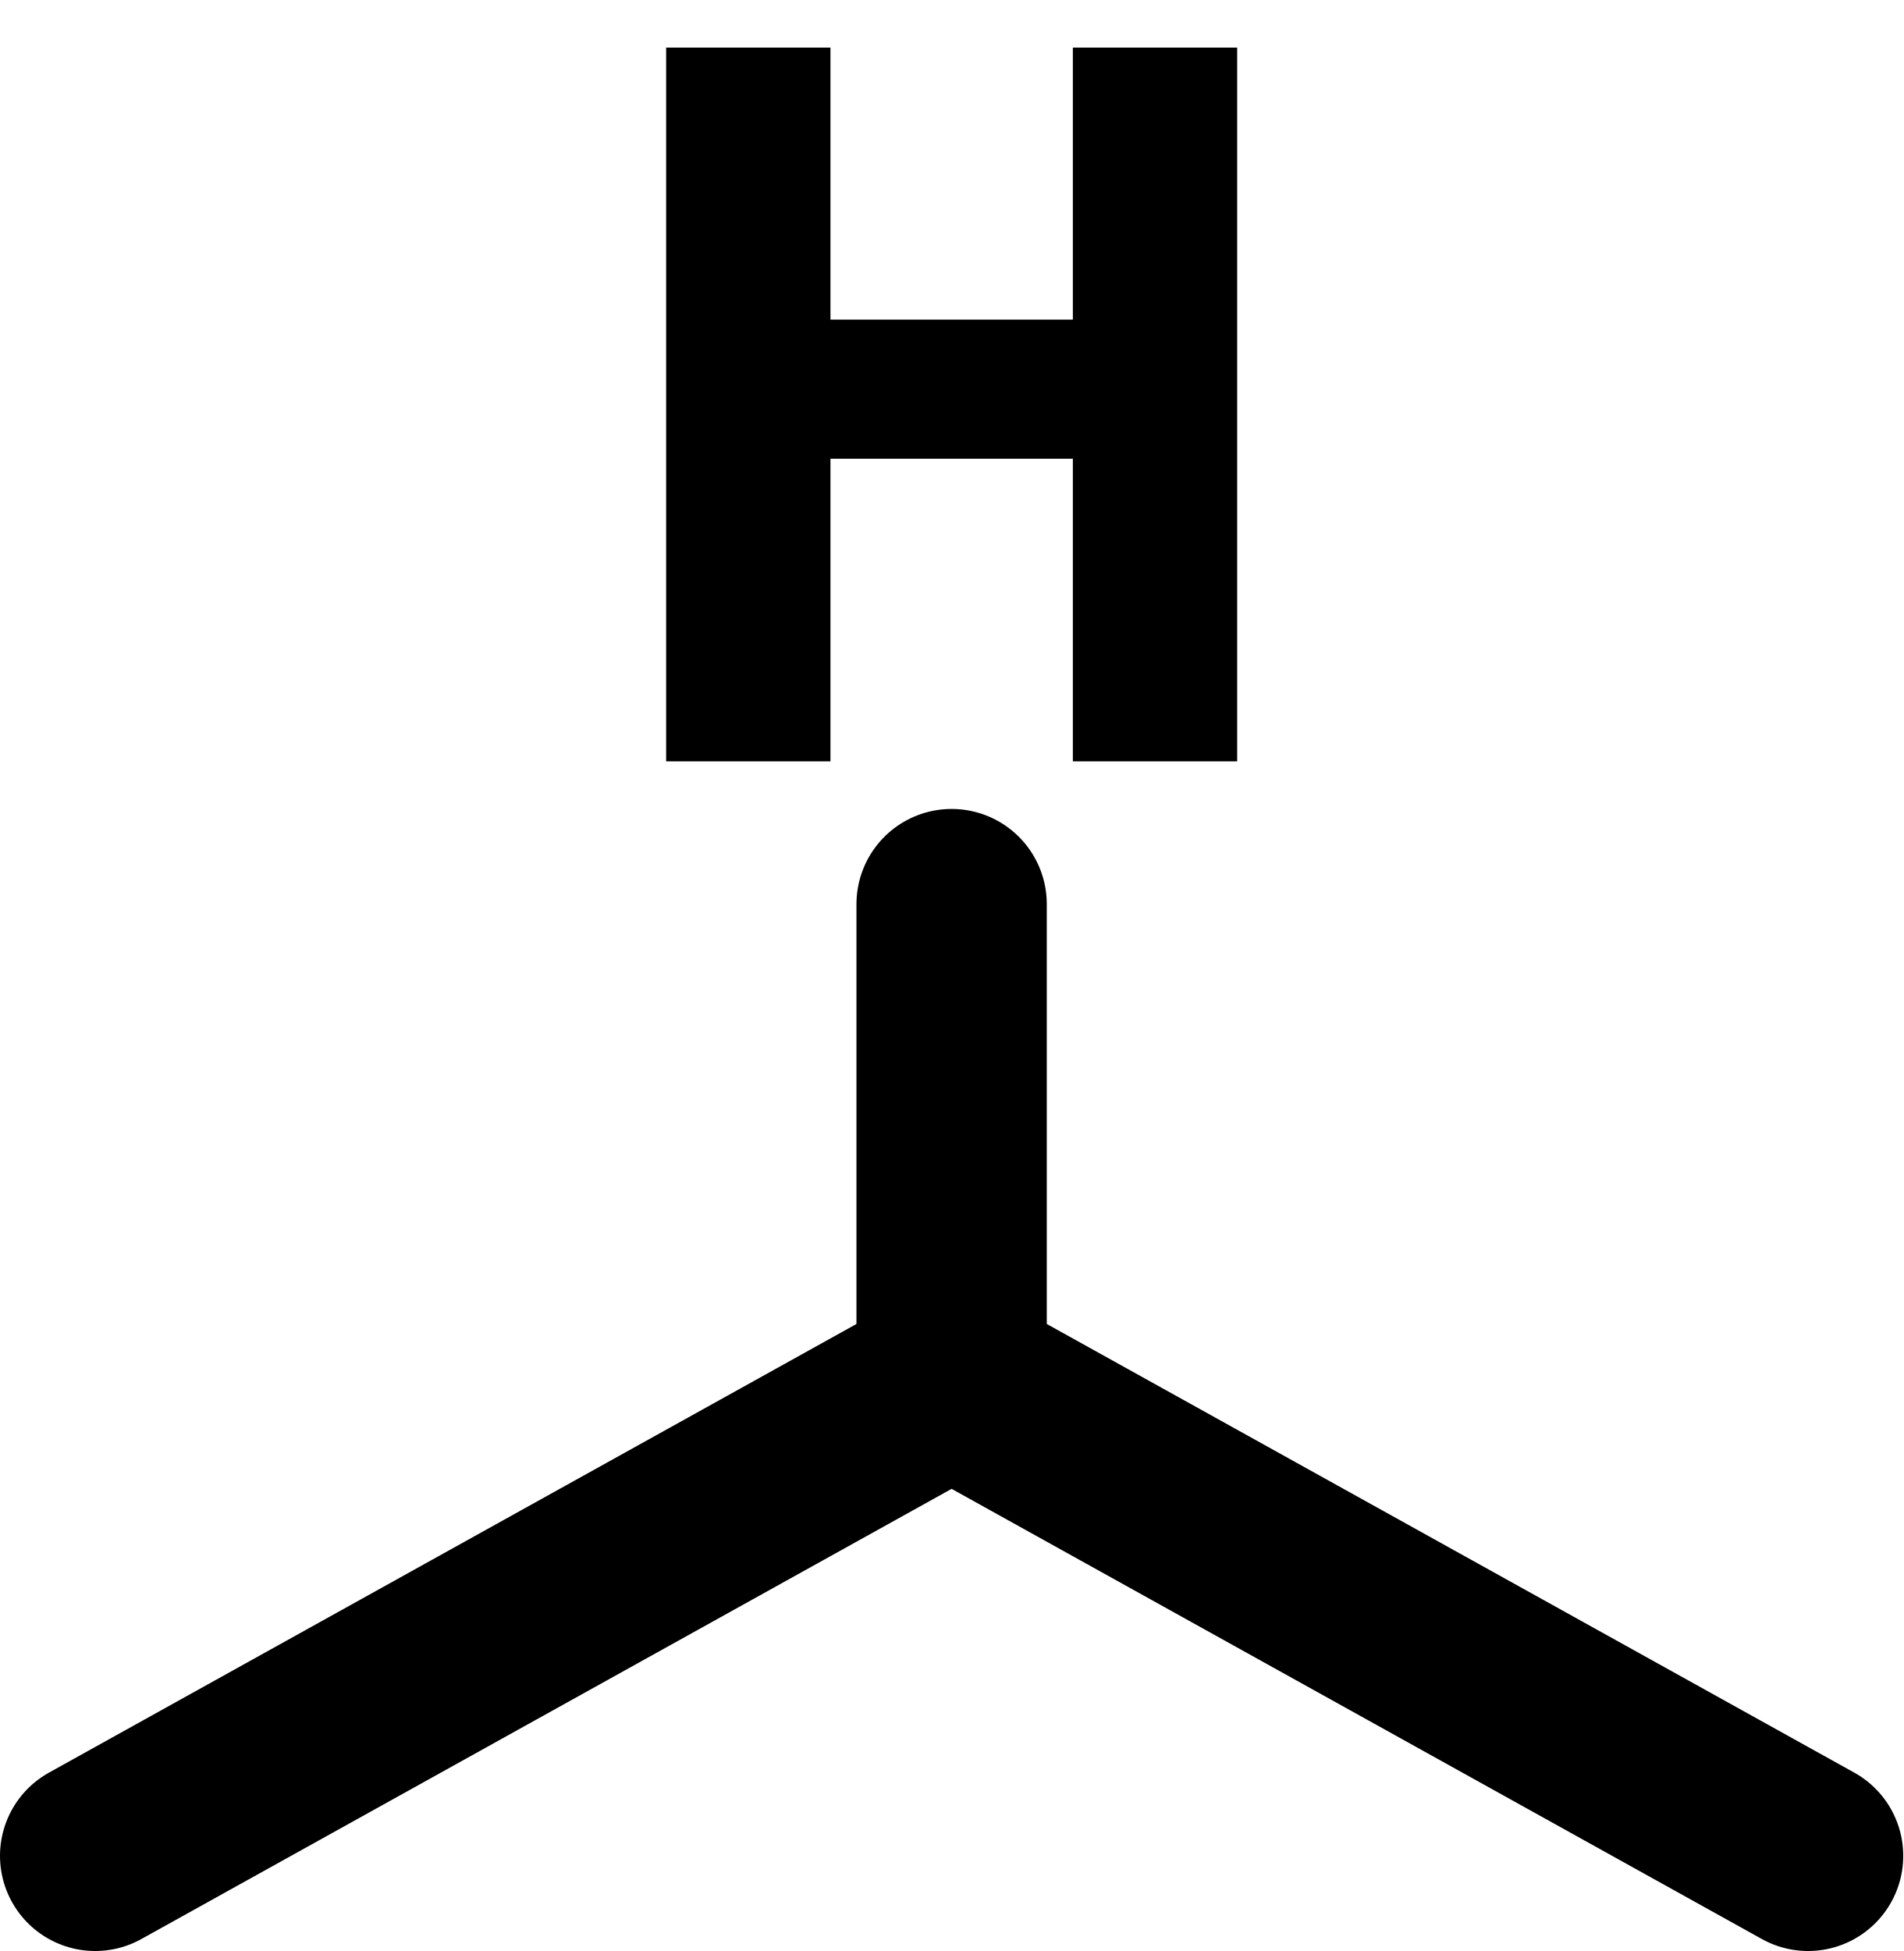
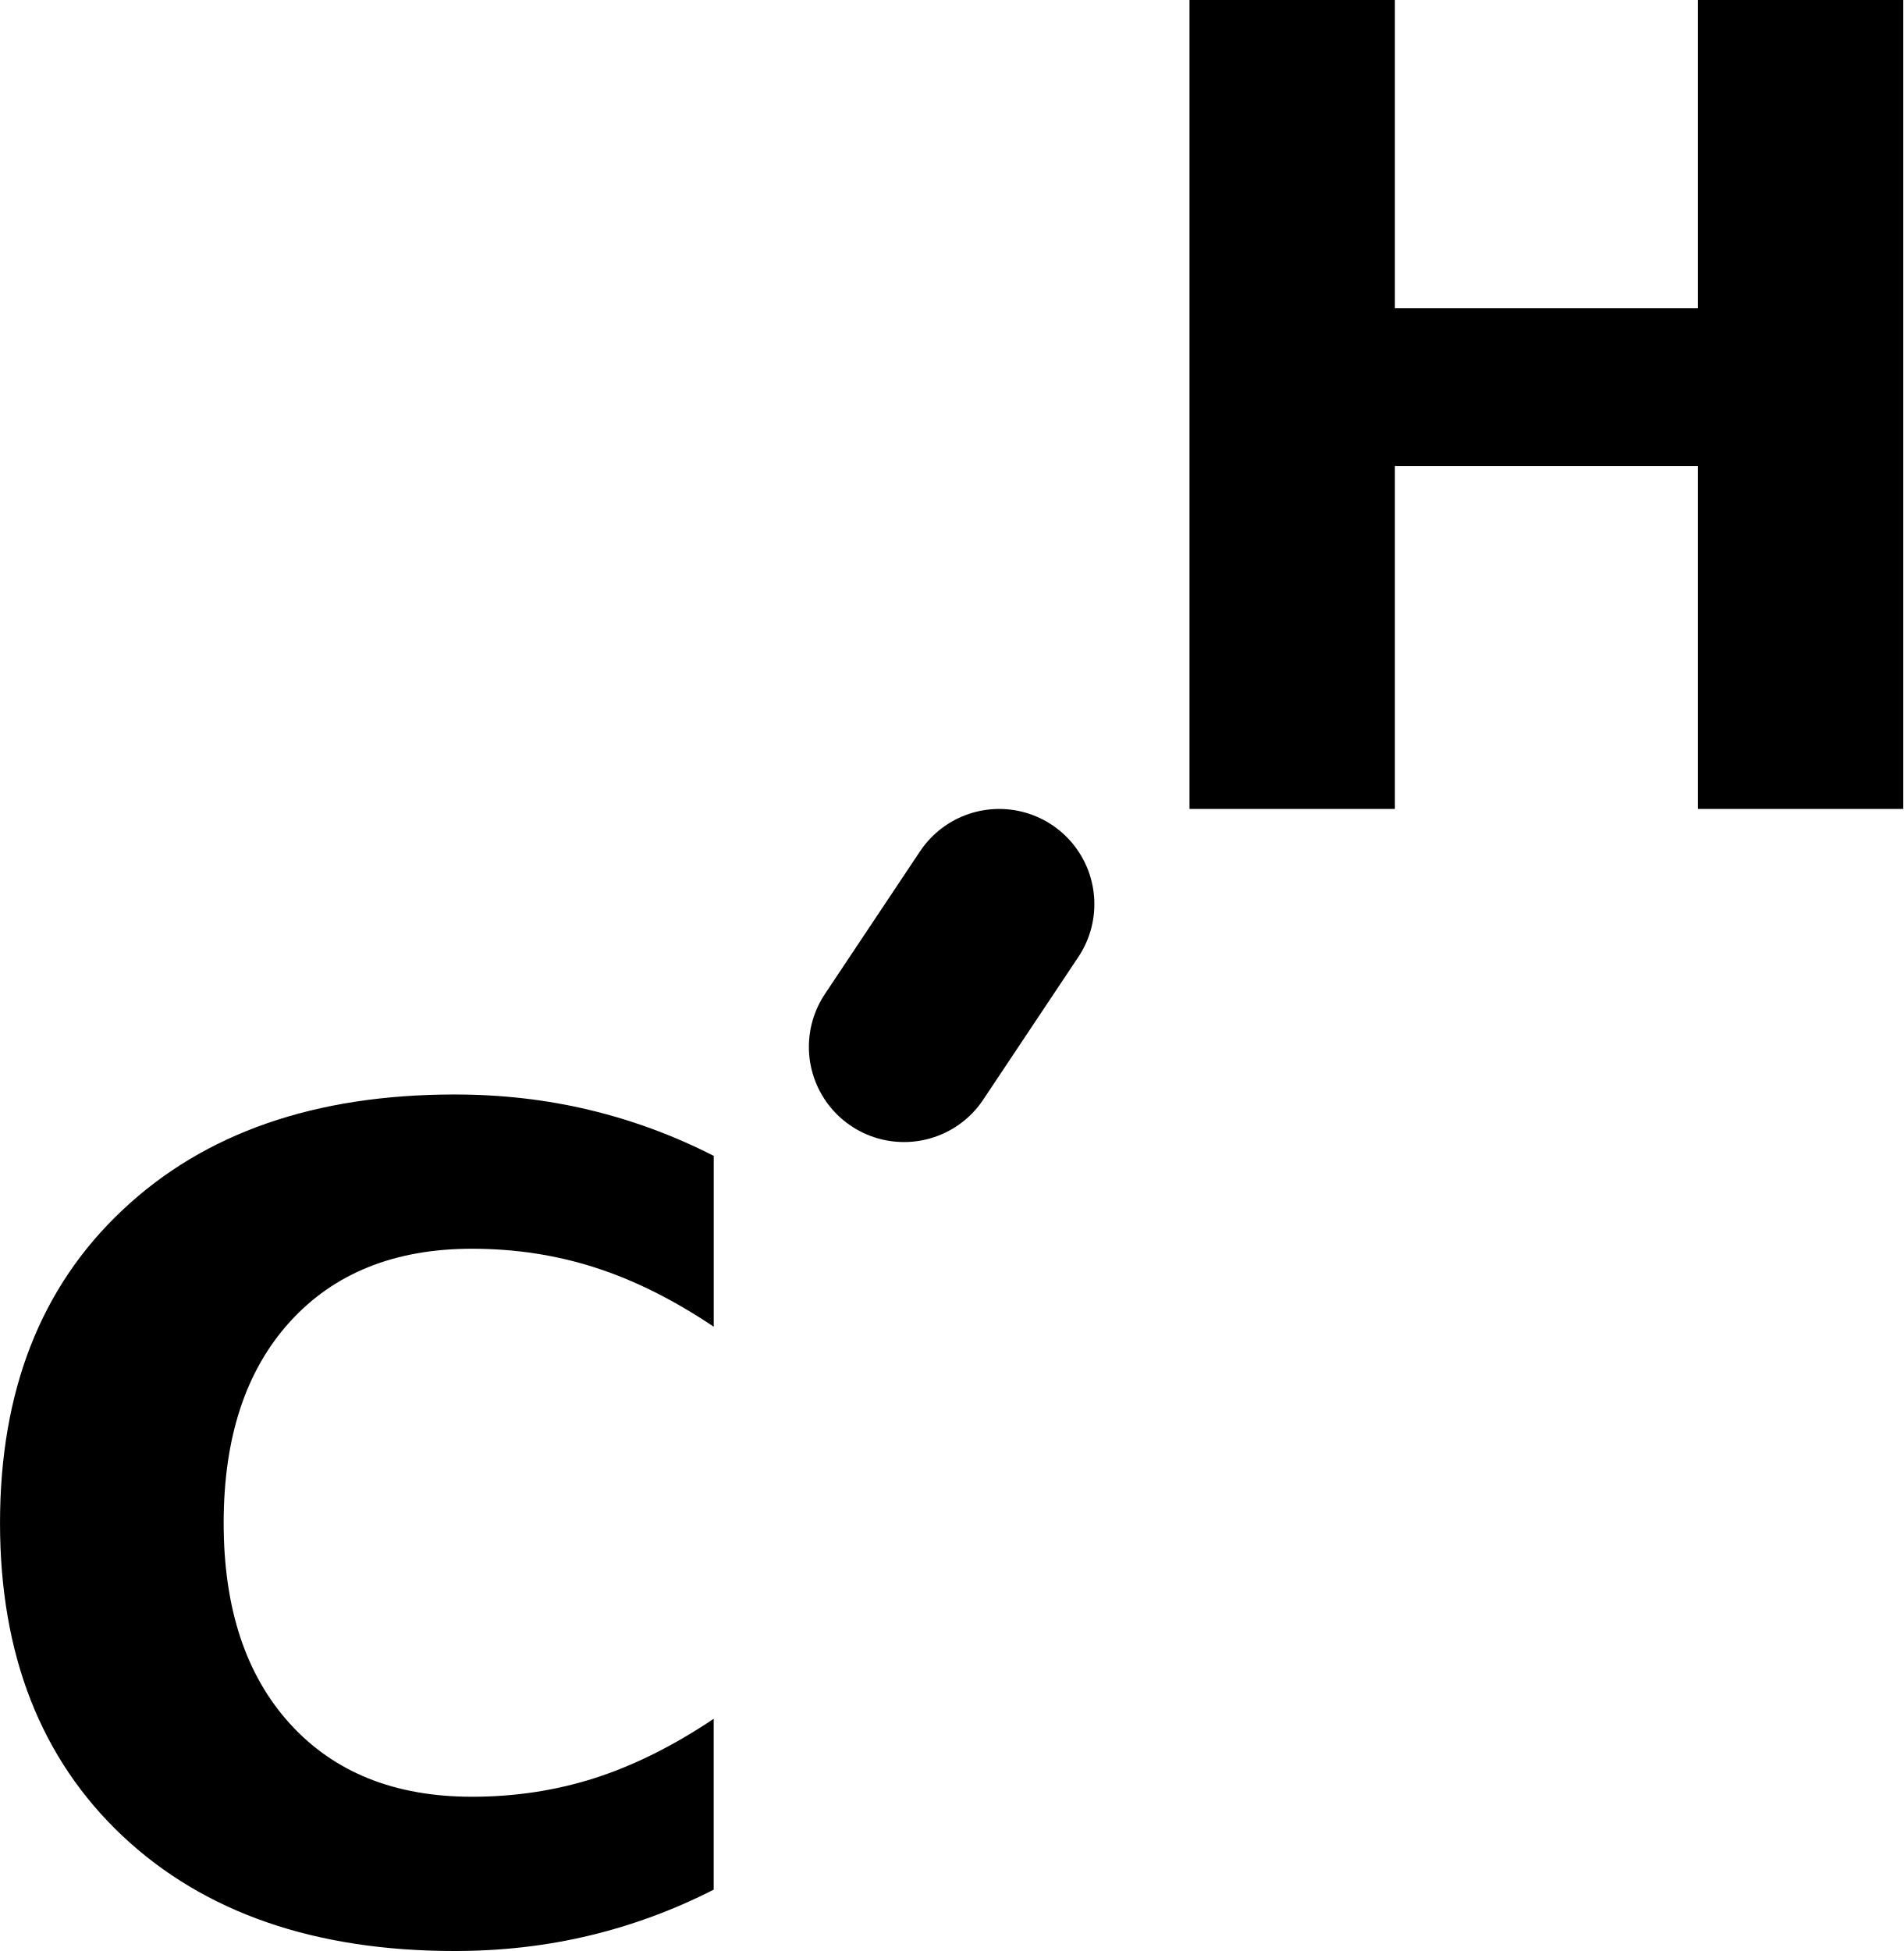
<svg xmlns="http://www.w3.org/2000/svg" id="svg5682" style="-webkit-tap-highlight-color:rgba(0, 0, 0, 0);" height="41" width="40" version="1.1">
  <defs id="defs11" />
-   <path style="fill:none;stroke:#000000;stroke-width:4;stroke-linecap:round;stroke-linejoin:miter;stroke-miterlimit:4;stroke-opacity:1;stroke-dasharray:none;stroke-dashoffset:6" d="M 20,29 20,19" id="path3772" />
-   <path style="fill:none;stroke:#000000;stroke-width:4;stroke-linecap:round;stroke-linejoin:round;stroke-miterlimit:4;stroke-opacity:1;stroke-dasharray:none" d="M 2,39 20,29 38,39" id="path3768" />
-   <g transform="scale(0.9448151,1.058408)" style="font-size:77.762px;font-style:normal;font-weight:normal;line-height:125%;letter-spacing:0px;word-spacing:0px;fill:#000000;fill-opacity:1;stroke:none;font-family:Sans" id="text3774">
-     <path d="m 14.818,0.945 3.655,0 0,5.401 5.392,0 0,-5.401 3.655,0 0,14.172 -3.655,0 0,-6.009 -5.392,0 0,6.009 -3.655,0 0,-14.172" style="font-size:19.441px;font-weight:bold;fill:#000000;-inkscape-font-specification:Sans Bold" id="path2988" />
+   <path style="fill:none;stroke:#000000;stroke-width:4;stroke-linecap:round;stroke-linejoin:miter;stroke-miterlimit:4;stroke-opacity:1;stroke-dasharray:none;stroke-dashoffset:6" d="m 19,22 2,-3" id="path3772" />
+   <g transform="matrix(1.181019,0,0,1.199529,-10,-1.1552839e-7)" style="font-size:77.762px;font-style:normal;font-weight:normal;line-height:125%;letter-spacing:0px;word-spacing:0px;fill:#000000;fill-opacity:1;stroke:none;font-family:Sans" id="text3774">
+     <path d="m 29.635,0 3.655,0 0,5.401 5.392,0 0,-5.401 3.655,0 0,14.172 -3.655,0 0,-6.009 -5.392,0 0,6.009 -3.655,0 0,-14.172" style="font-size:19.441px;font-weight:bold;fill:#000000;-inkscape-font-specification:Sans Bold" id="path2988" />
+   </g>
+   <g style="font-size:40px;font-style:normal;font-weight:normal;line-height:125%;letter-spacing:0px;word-spacing:0px;fill:#000000;fill-opacity:1;stroke:none;font-family:Sans" id="text2987" transform="matrix(0.9675591,0,0,0.9916075,-5.92396,18.37759)">
+     <path d="m 21.626,21.513 c -0.863,0.43 -1.762,0.754 -2.698,0.973 -0.936,0.219 -1.912,0.328 -2.93,0.328 -3.035,0 -5.44,-0.812 -7.214,-2.438 C 7.01,18.744 6.123,16.533 6.123,13.744 6.123,10.947 7.01,8.736 8.784,7.111 10.558,5.478 12.963,4.662 15.998,4.662 c 1.017,1.78e-5 1.994,0.109 2.93,0.328 0.936,0.219 1.835,0.543 2.698,0.973 l 0,3.621 C 20.755,9.013 19.896,8.595 19.05,8.33 18.203,8.064 17.312,7.931 16.376,7.931 c -1.676,1.44e-5 -2.995,0.516 -3.955,1.547 -0.96,1.031 -1.44,2.453 -1.44,4.266 -7e-6,1.805 0.48,3.223 1.44,4.254 0.96,1.031 2.279,1.547 3.955,1.547 0.936,3e-6 1.827,-0.133 2.673,-0.398 0.846,-0.266 1.705,-0.684 2.576,-1.254 l 0,3.621" style="font-size:20px;font-weight:bold;-inkscape-font-specification:Sans Bold" id="path2992" />
  </g>
</svg>
